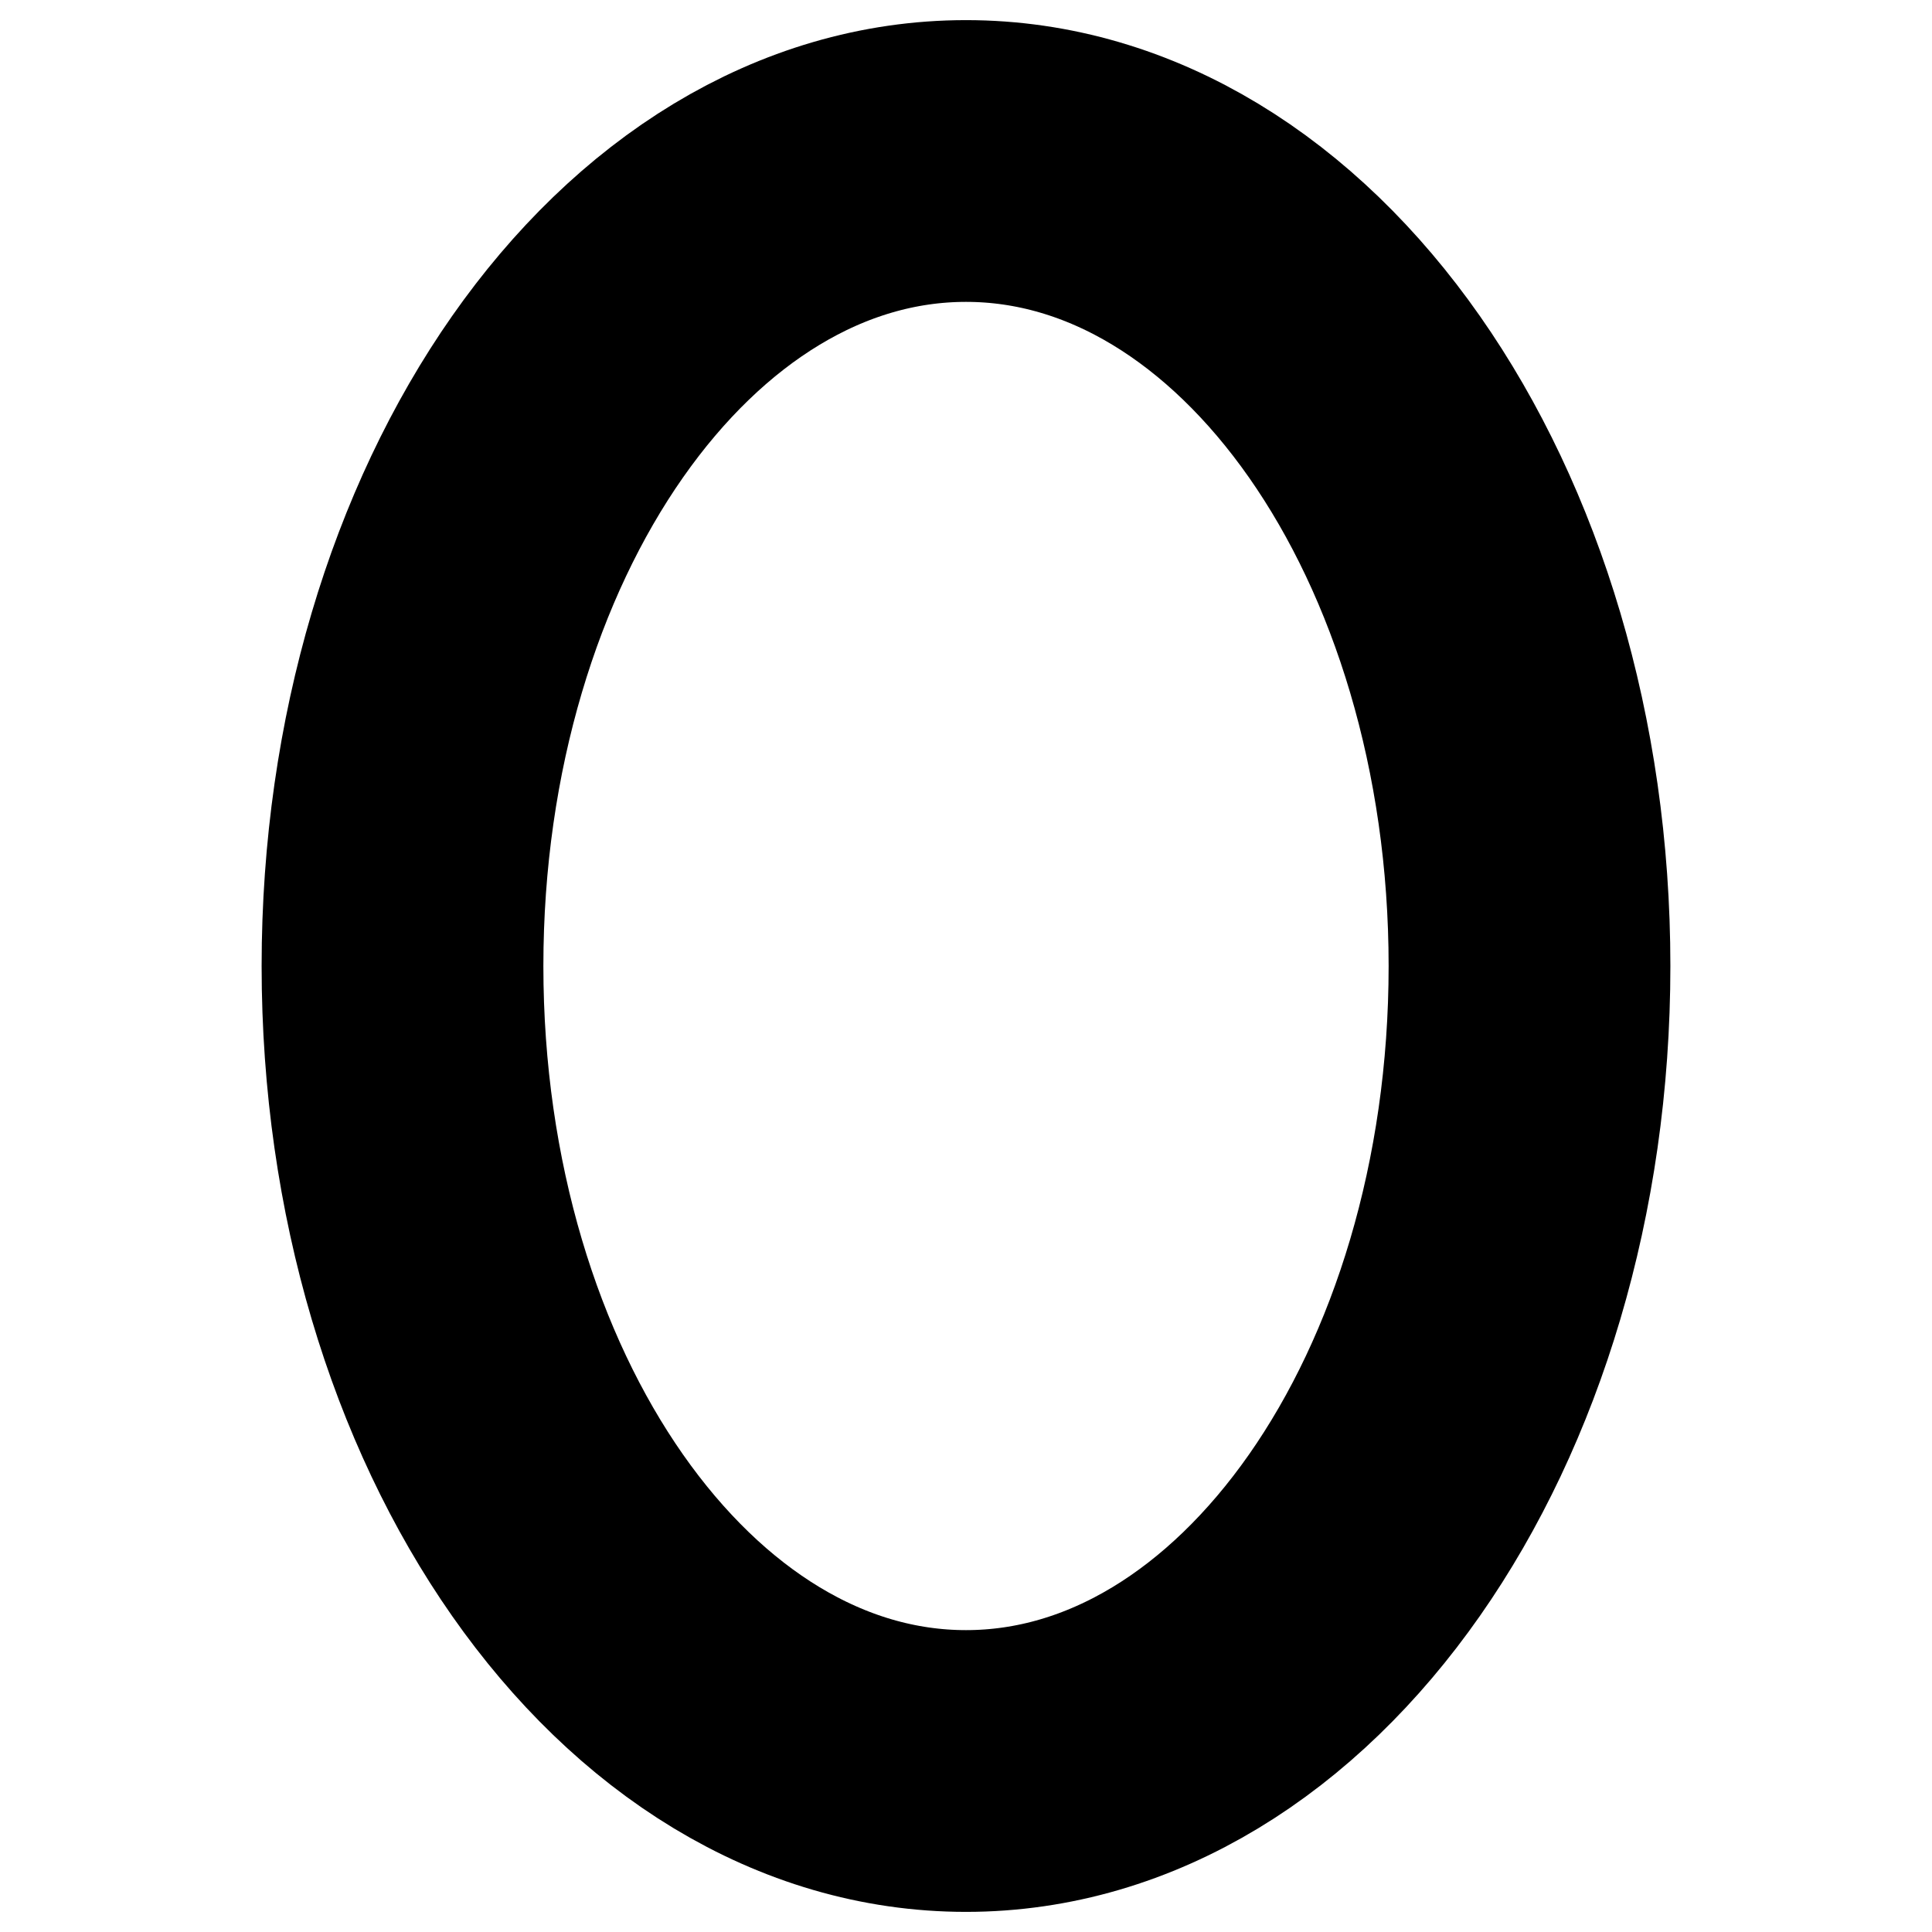
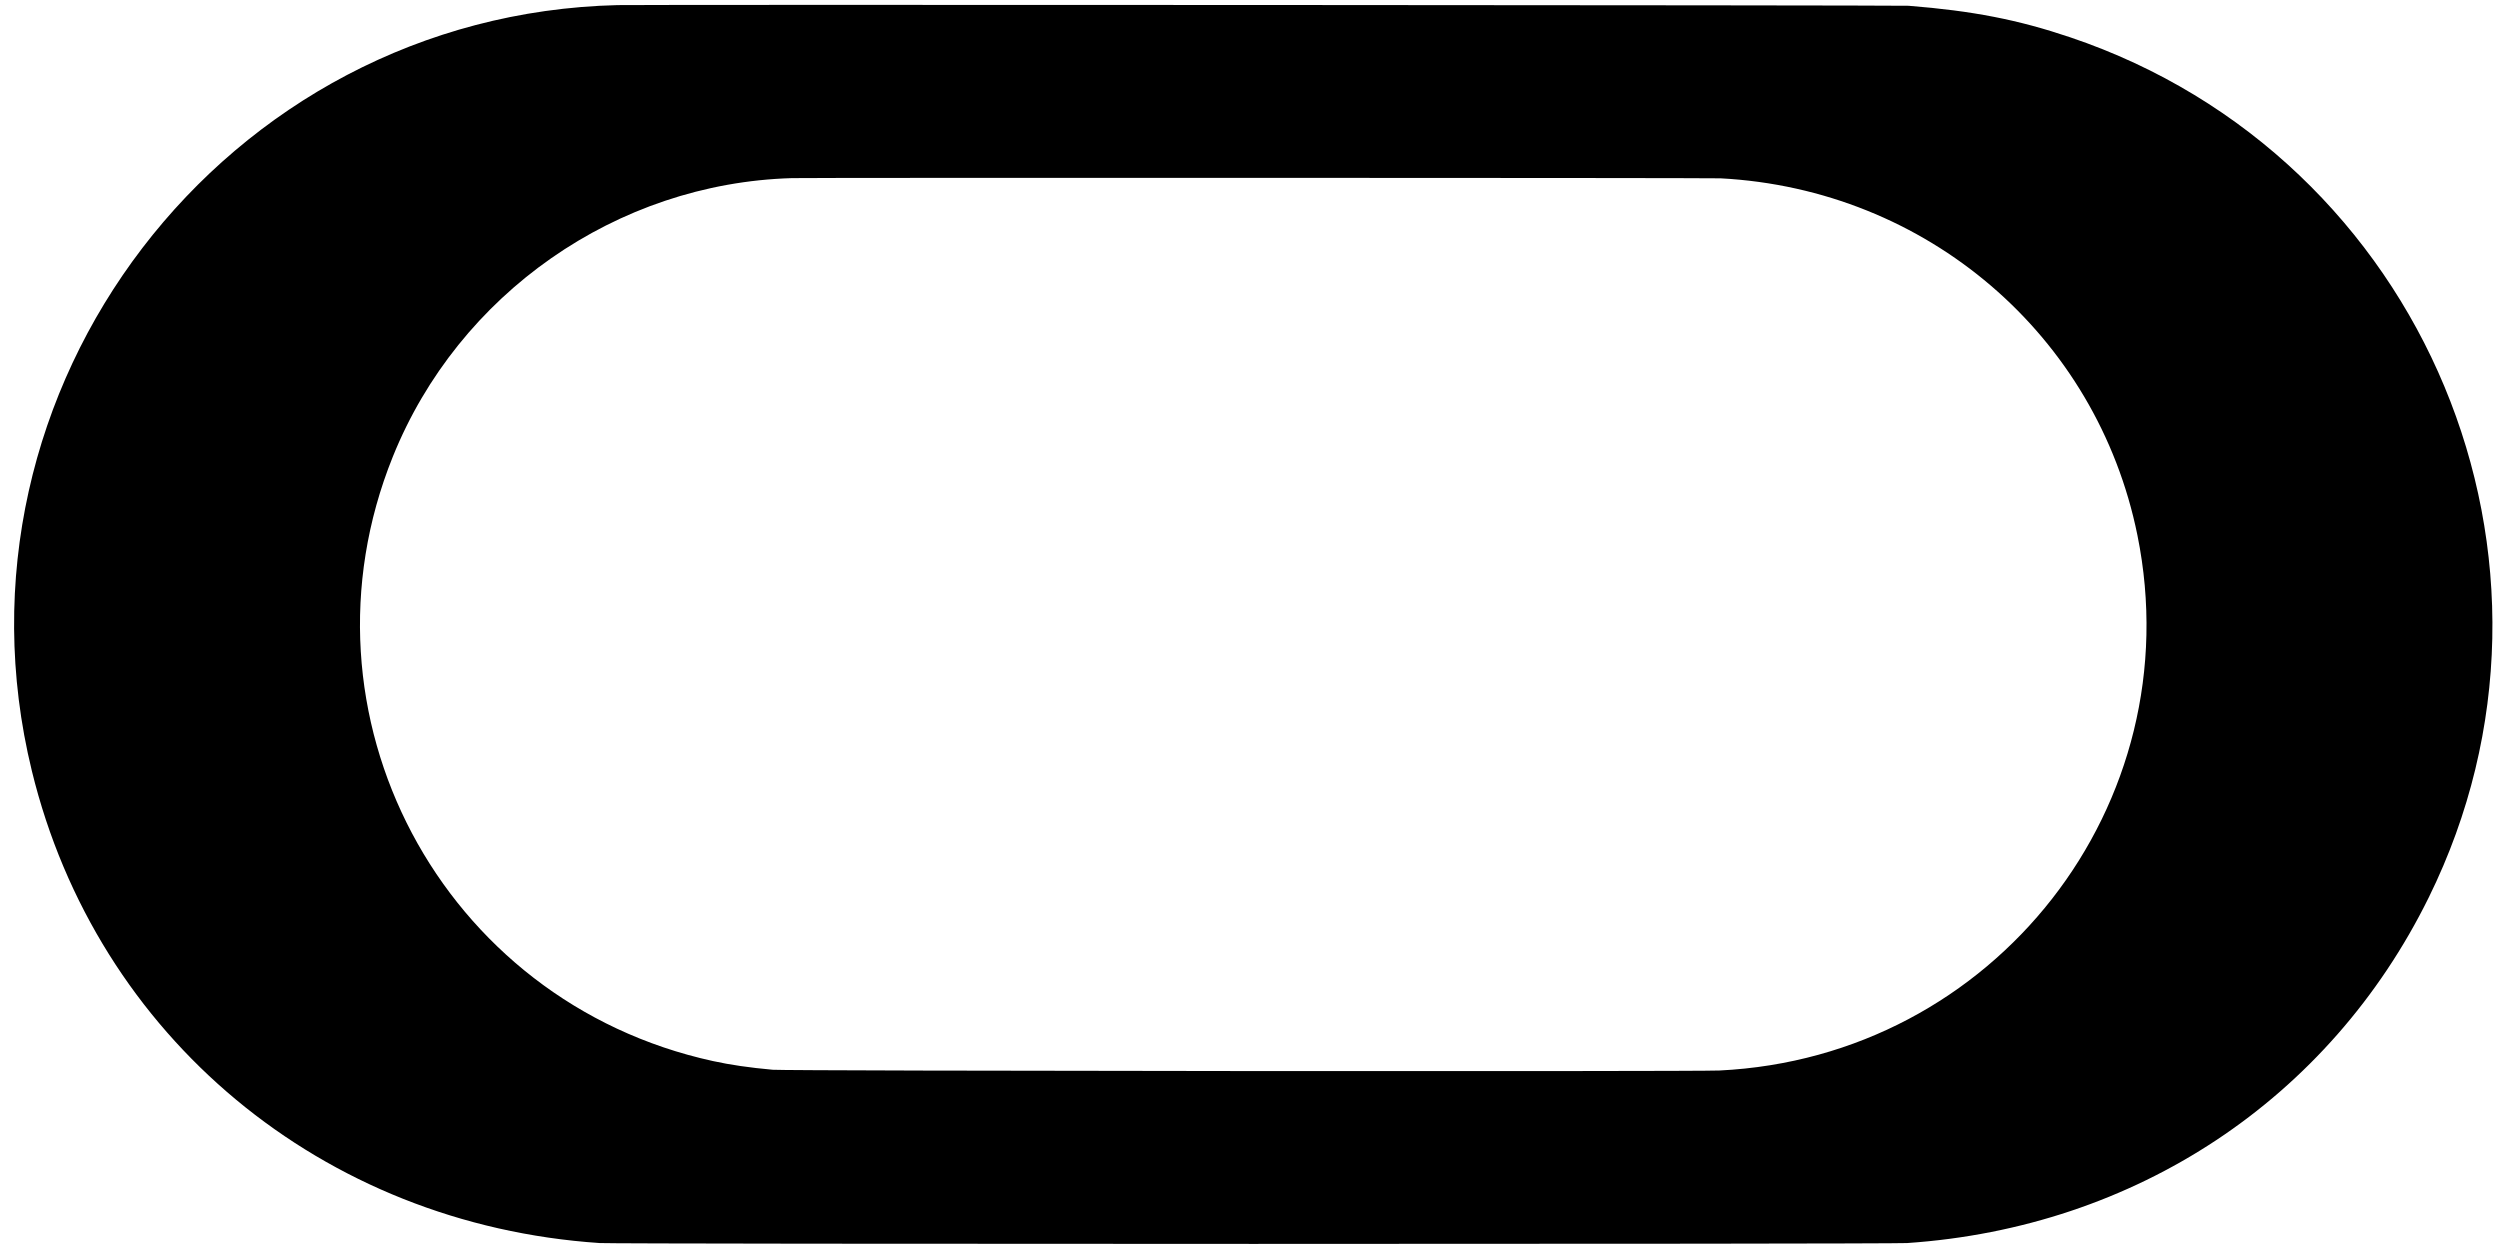
- <svg xmlns="http://www.w3.org/2000/svg" width="800px" height="800px" viewBox="0 0 48 48" fill="none">
-   <ellipse cx="24" cy="24" rx="14" ry="20" stroke="#000000" stroke-width="7" />
+ <svg xmlns="http://www.w3.org/2000/svg" id="svg" version="1.1" width="400" height="200" viewBox="0, 0, 400,200">
+   <g id="svgg">
+     <path id="path0" d="M98.823 0.817 C 35.925 2.314,-9.838 62.142,5.098 123.349 C 15.479 165.894,51.580 195.910,95.951 198.888 C 98.647 199.069,302.469 199.071,305.132 198.890 C 341.701 196.405,372.685 175.879,388.599 143.597 C 415.028 89.985,387.989 25.105,331.242 5.971 C 322.875 3.150,315.671 1.744,305.367 0.923 C 304.173 0.828,102.711 0.724,98.823 0.817 M275.282 28.532 C 308.246 30.270,335.492 53.596,341.988 85.640 C 350.719 128.709,319.127 169.155,275.094 171.281 C 271.082 171.475,125.816 171.360,123.635 171.161 C 119.864 170.817,116.878 170.383,114.068 169.769 C 70.573 160.262,46.232 114.304,62.852 73.070 C 73.369 46.978,98.663 29.320,126.695 28.500 C 129.456 28.420,273.734 28.451,275.282 28.532 " stroke="none" fill="#000000" fill-rule="evenodd" />
+   </g>
  <g id="pins" style="display:none">
-     <circle id="pinL" cx="24" cy="11" r="1" />
-     <circle id="pinR" cx="24" cy="35" r="1" />
+     <circle id="pinL" cx="30%" cy="50%" r="3" fill="red" stroke="black" />
+     <circle id="pinR" cx="70%" cy="50%" r="3" fill="red" stroke="black" />
  </g>
</svg>
